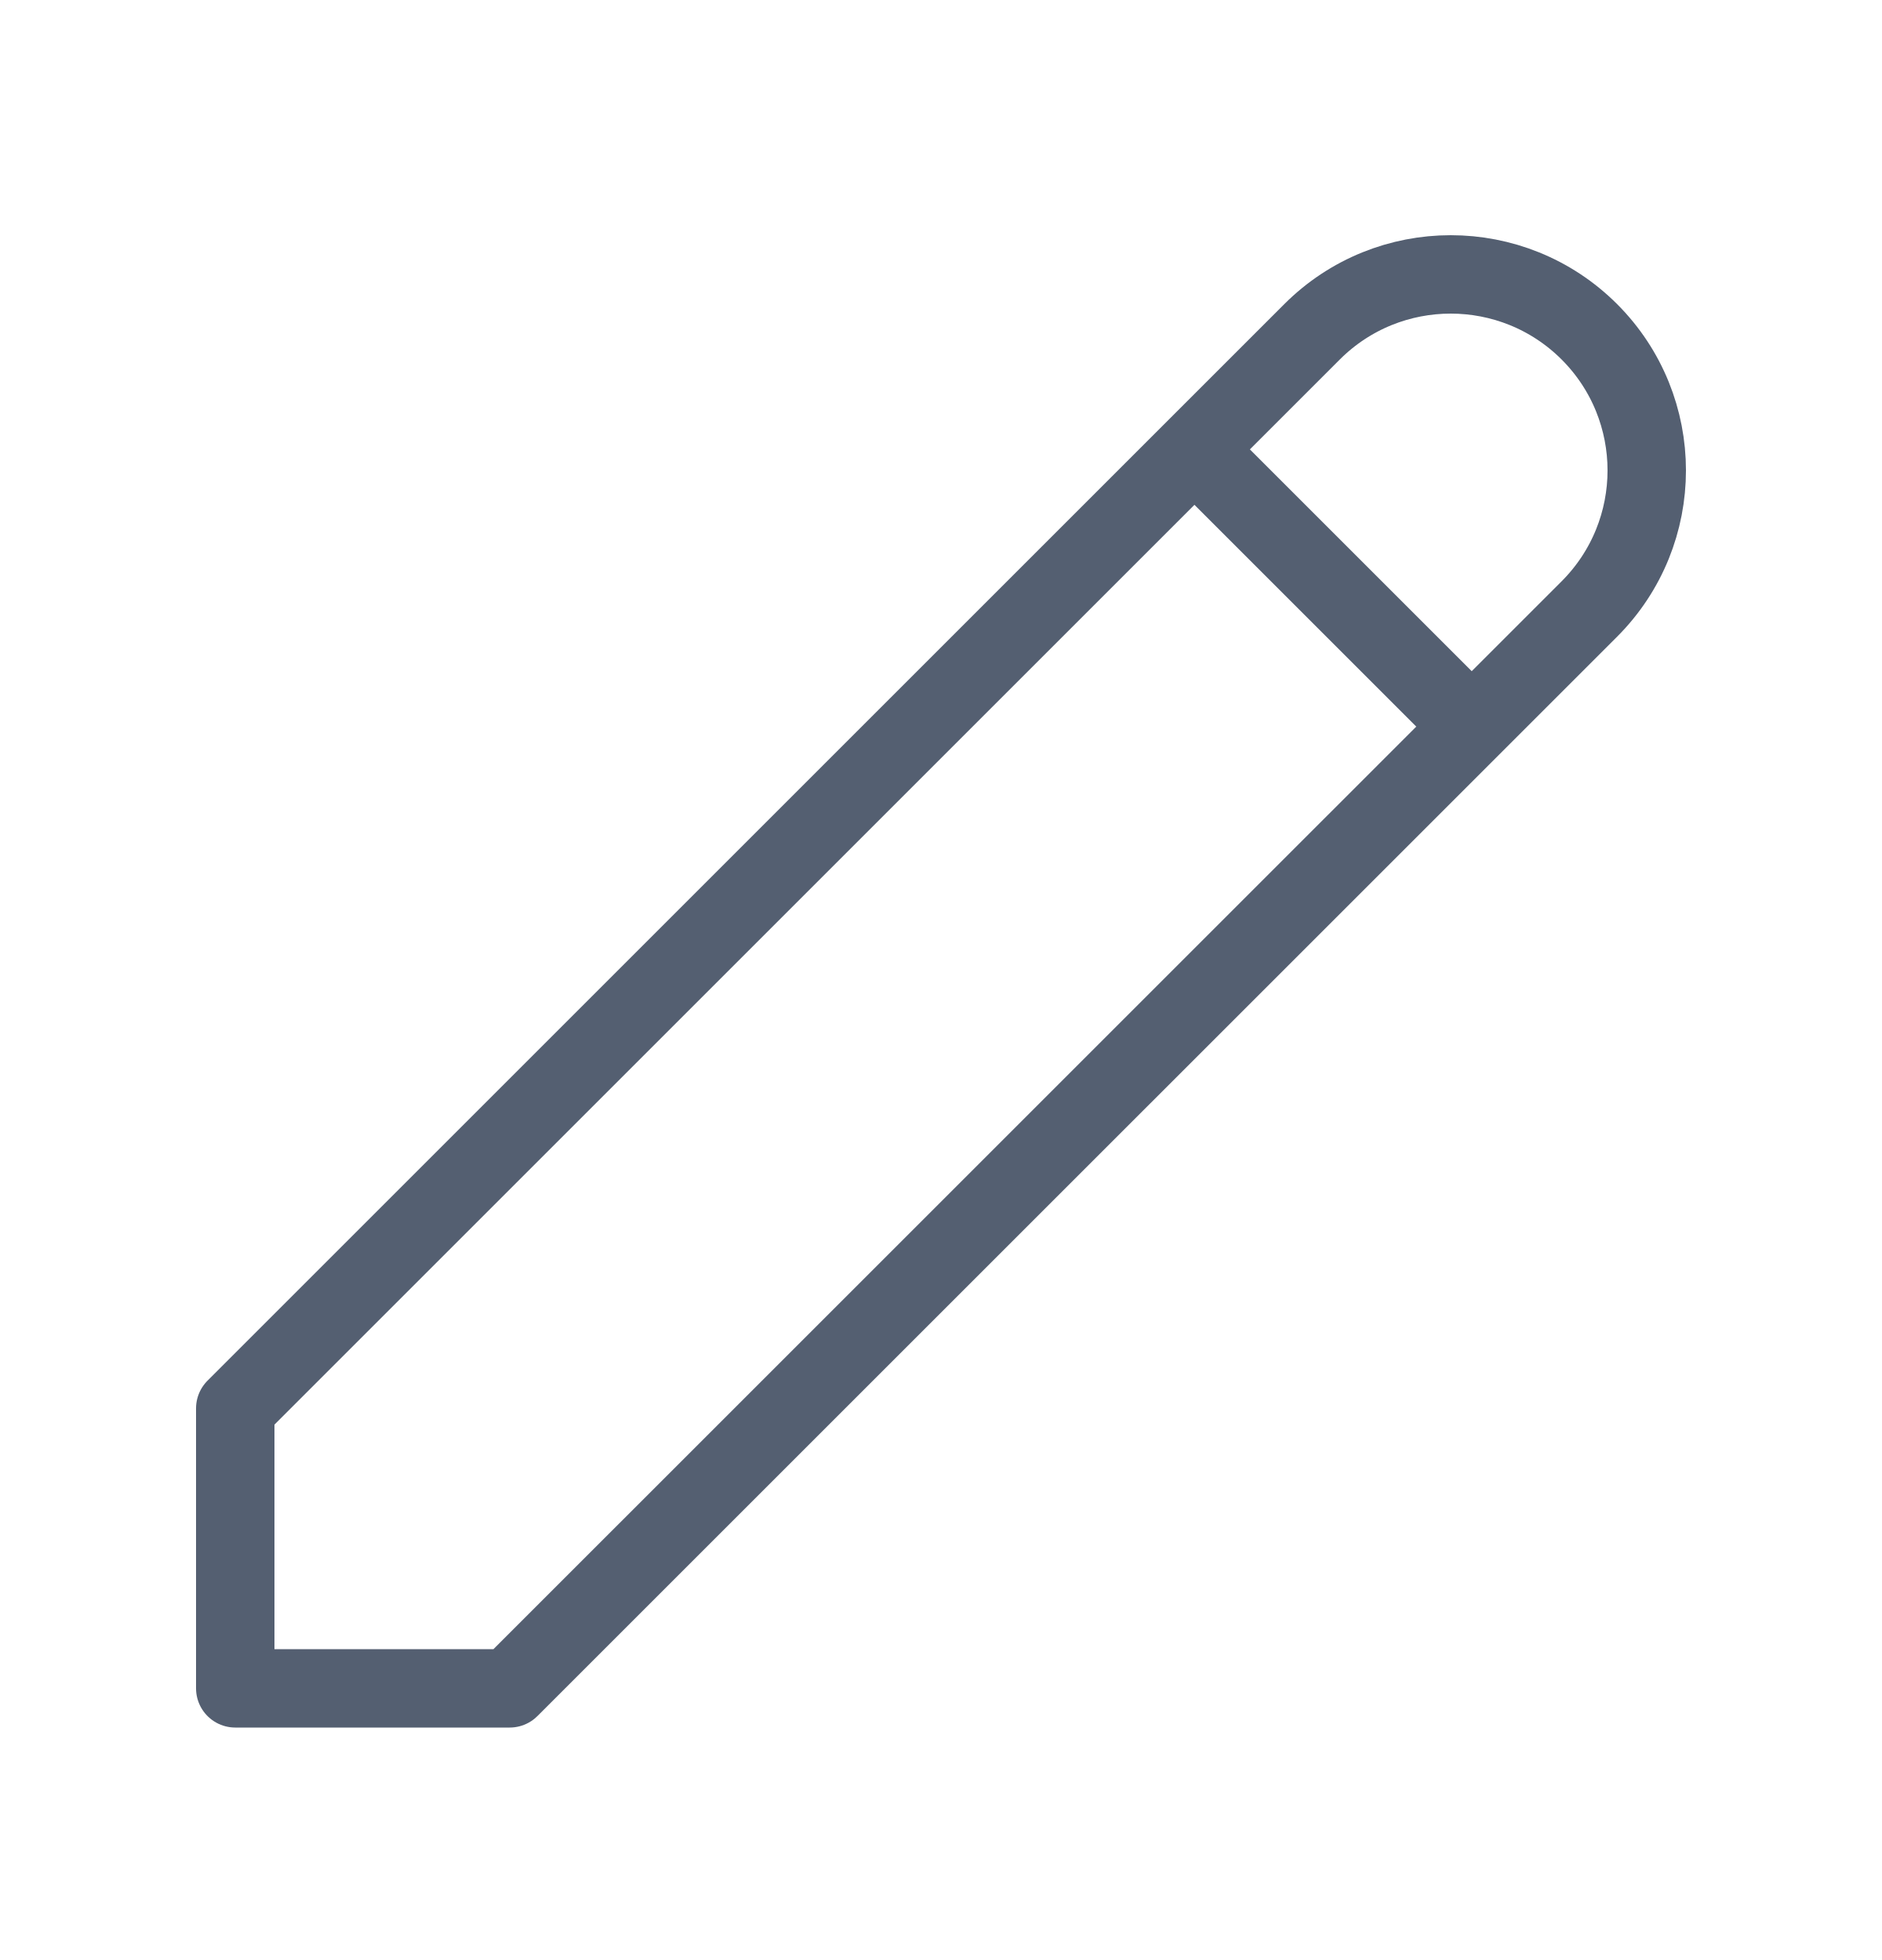
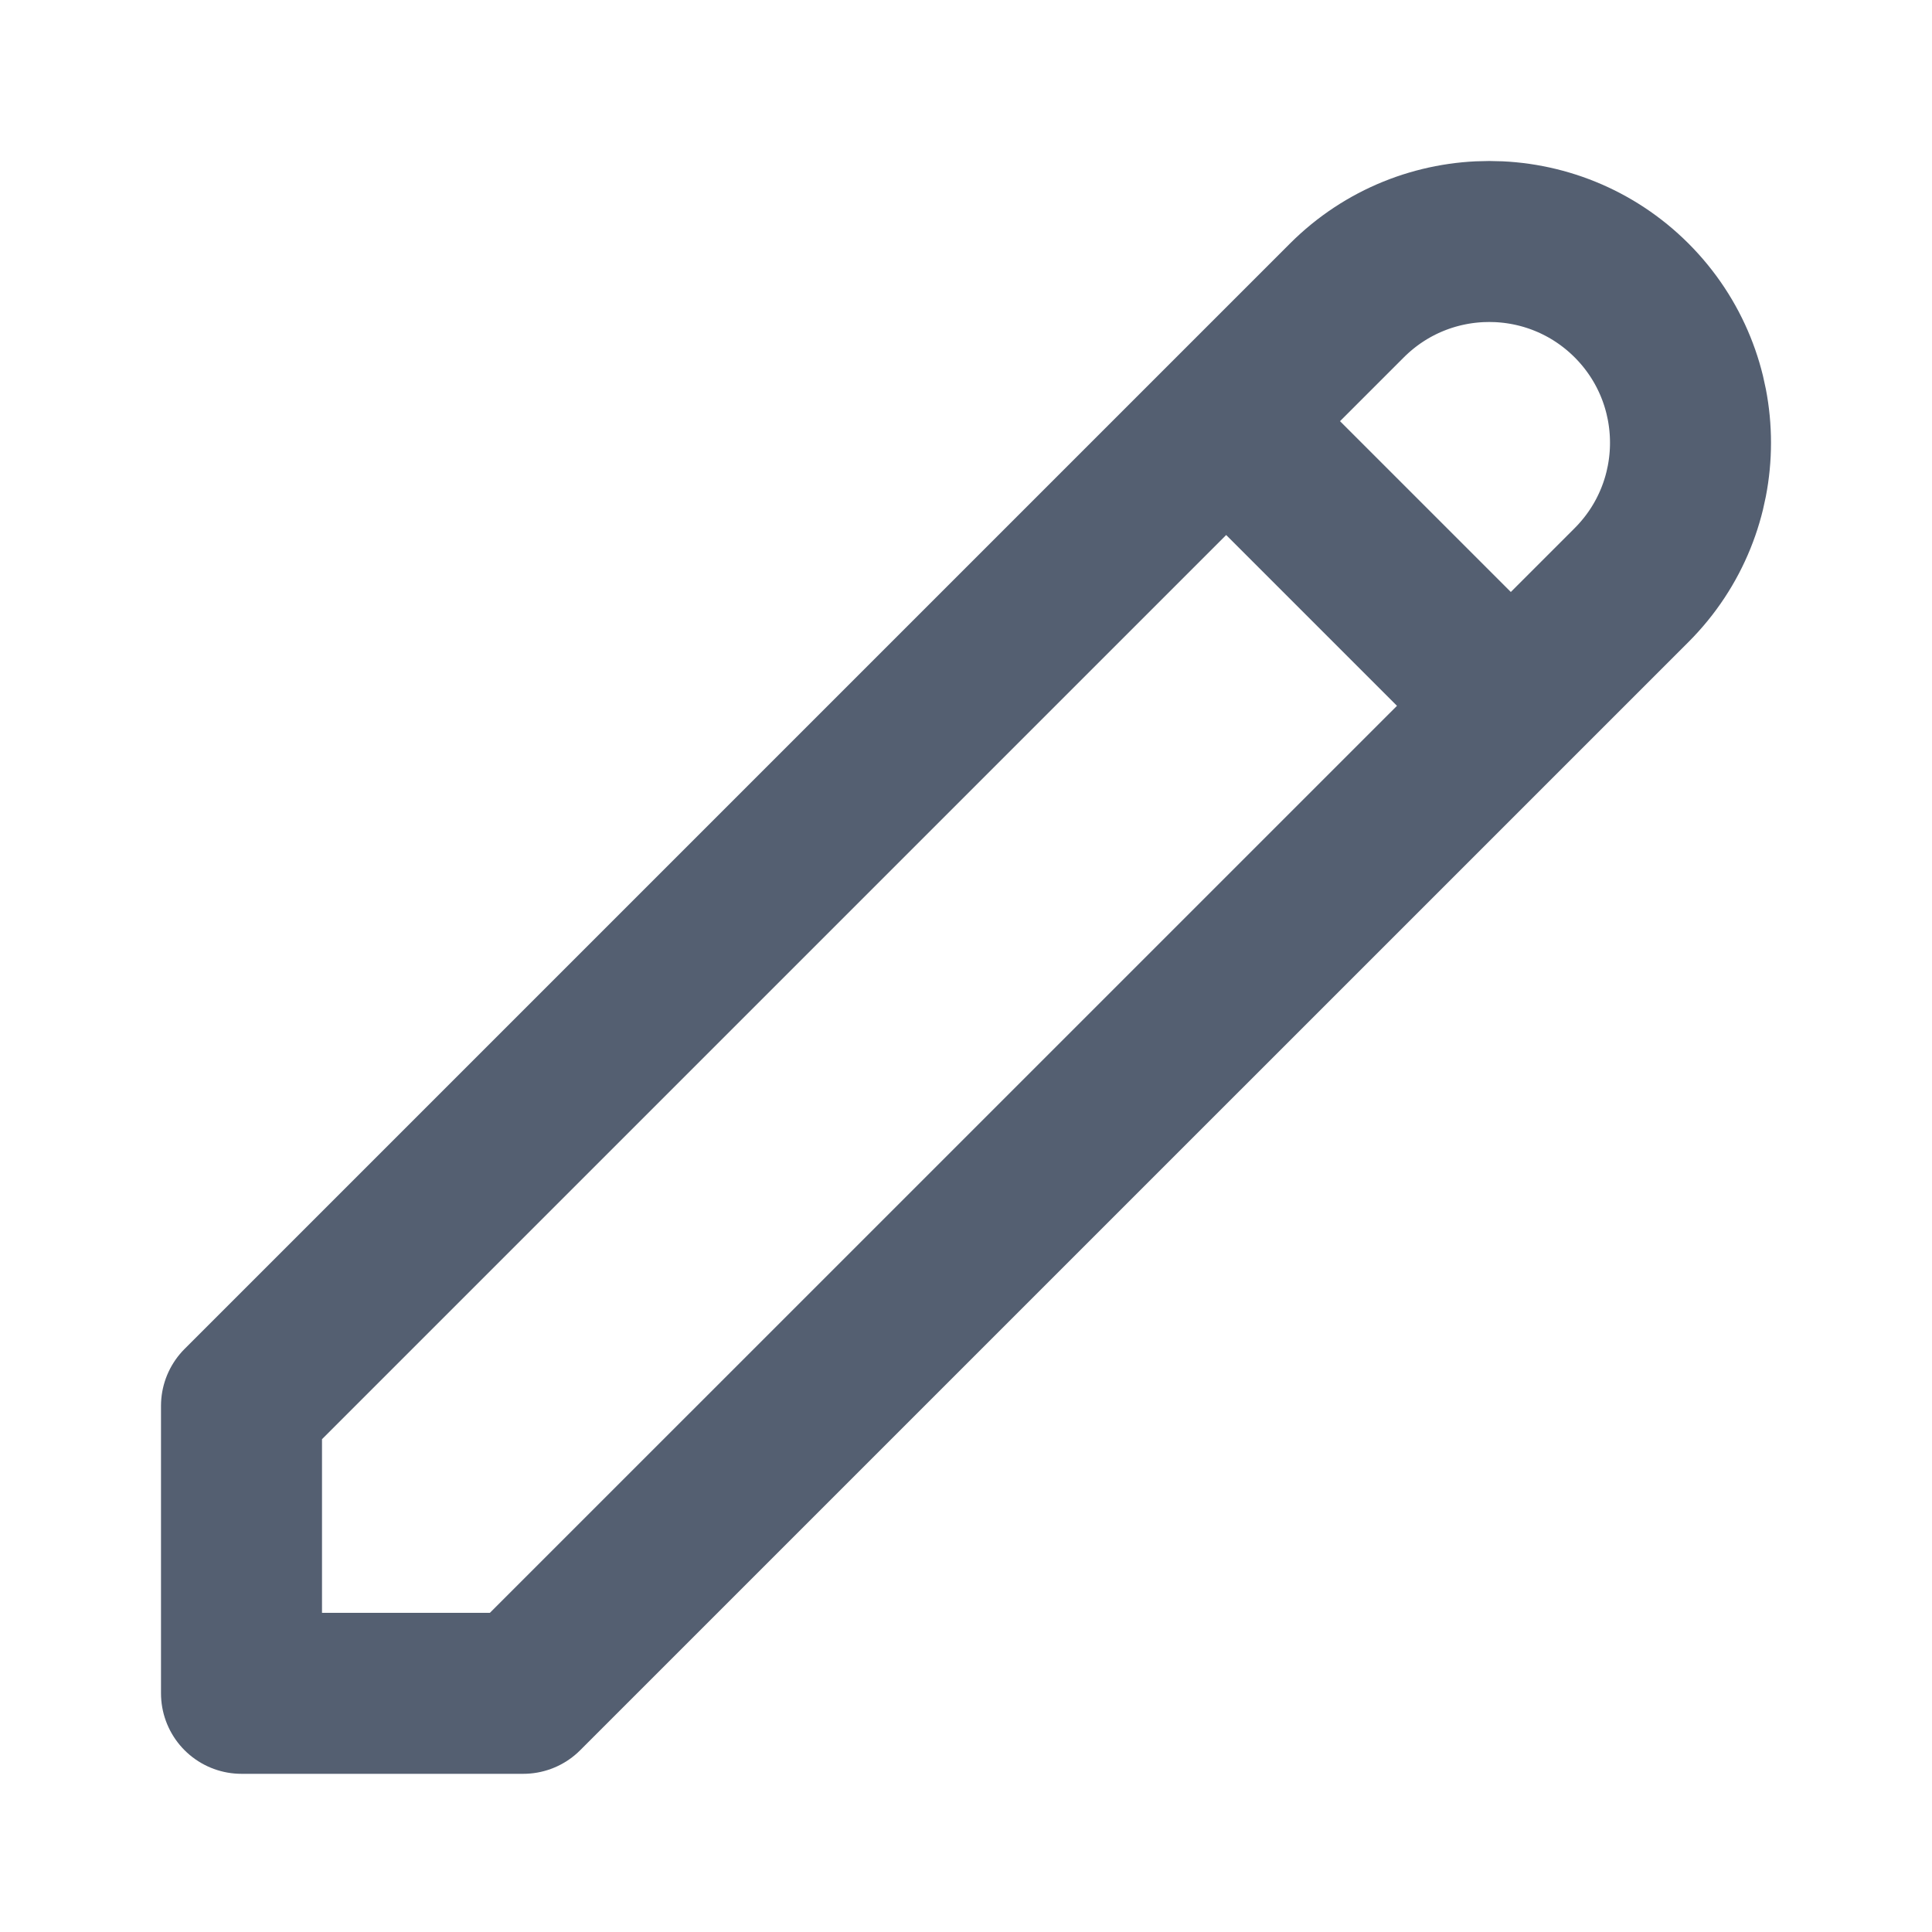
- <svg xmlns="http://www.w3.org/2000/svg" width="24" height="25" viewBox="0 0 24 25" fill="none">
-   <path d="M15.232 5.732L18.768 9.268M16.732 4.232C17.709 3.256 19.291 3.256 20.268 4.232C21.244 5.209 21.244 6.791 20.268 7.768L6.5 21.535H3V17.964L16.732 4.232Z" stroke="#545F71" strokeWidth="2" stroke-linecap="round" stroke-linejoin="round" />
+ <svg xmlns="http://www.w3.org/2000/svg" width="24" height="24" viewBox="0 0 24 24" fill="none">
+   <path d="M15.232 5.232L18.768 8.768M16.732 3.732C17.709 2.756 19.291 2.756 20.268 3.732C21.244 4.709 21.244 6.291 20.268 7.268L6.5 21.035H3V17.464L16.732 3.732Z" stroke="#545F71" stroke-width="2" stroke-linecap="round" stroke-linejoin="round" />
</svg>
